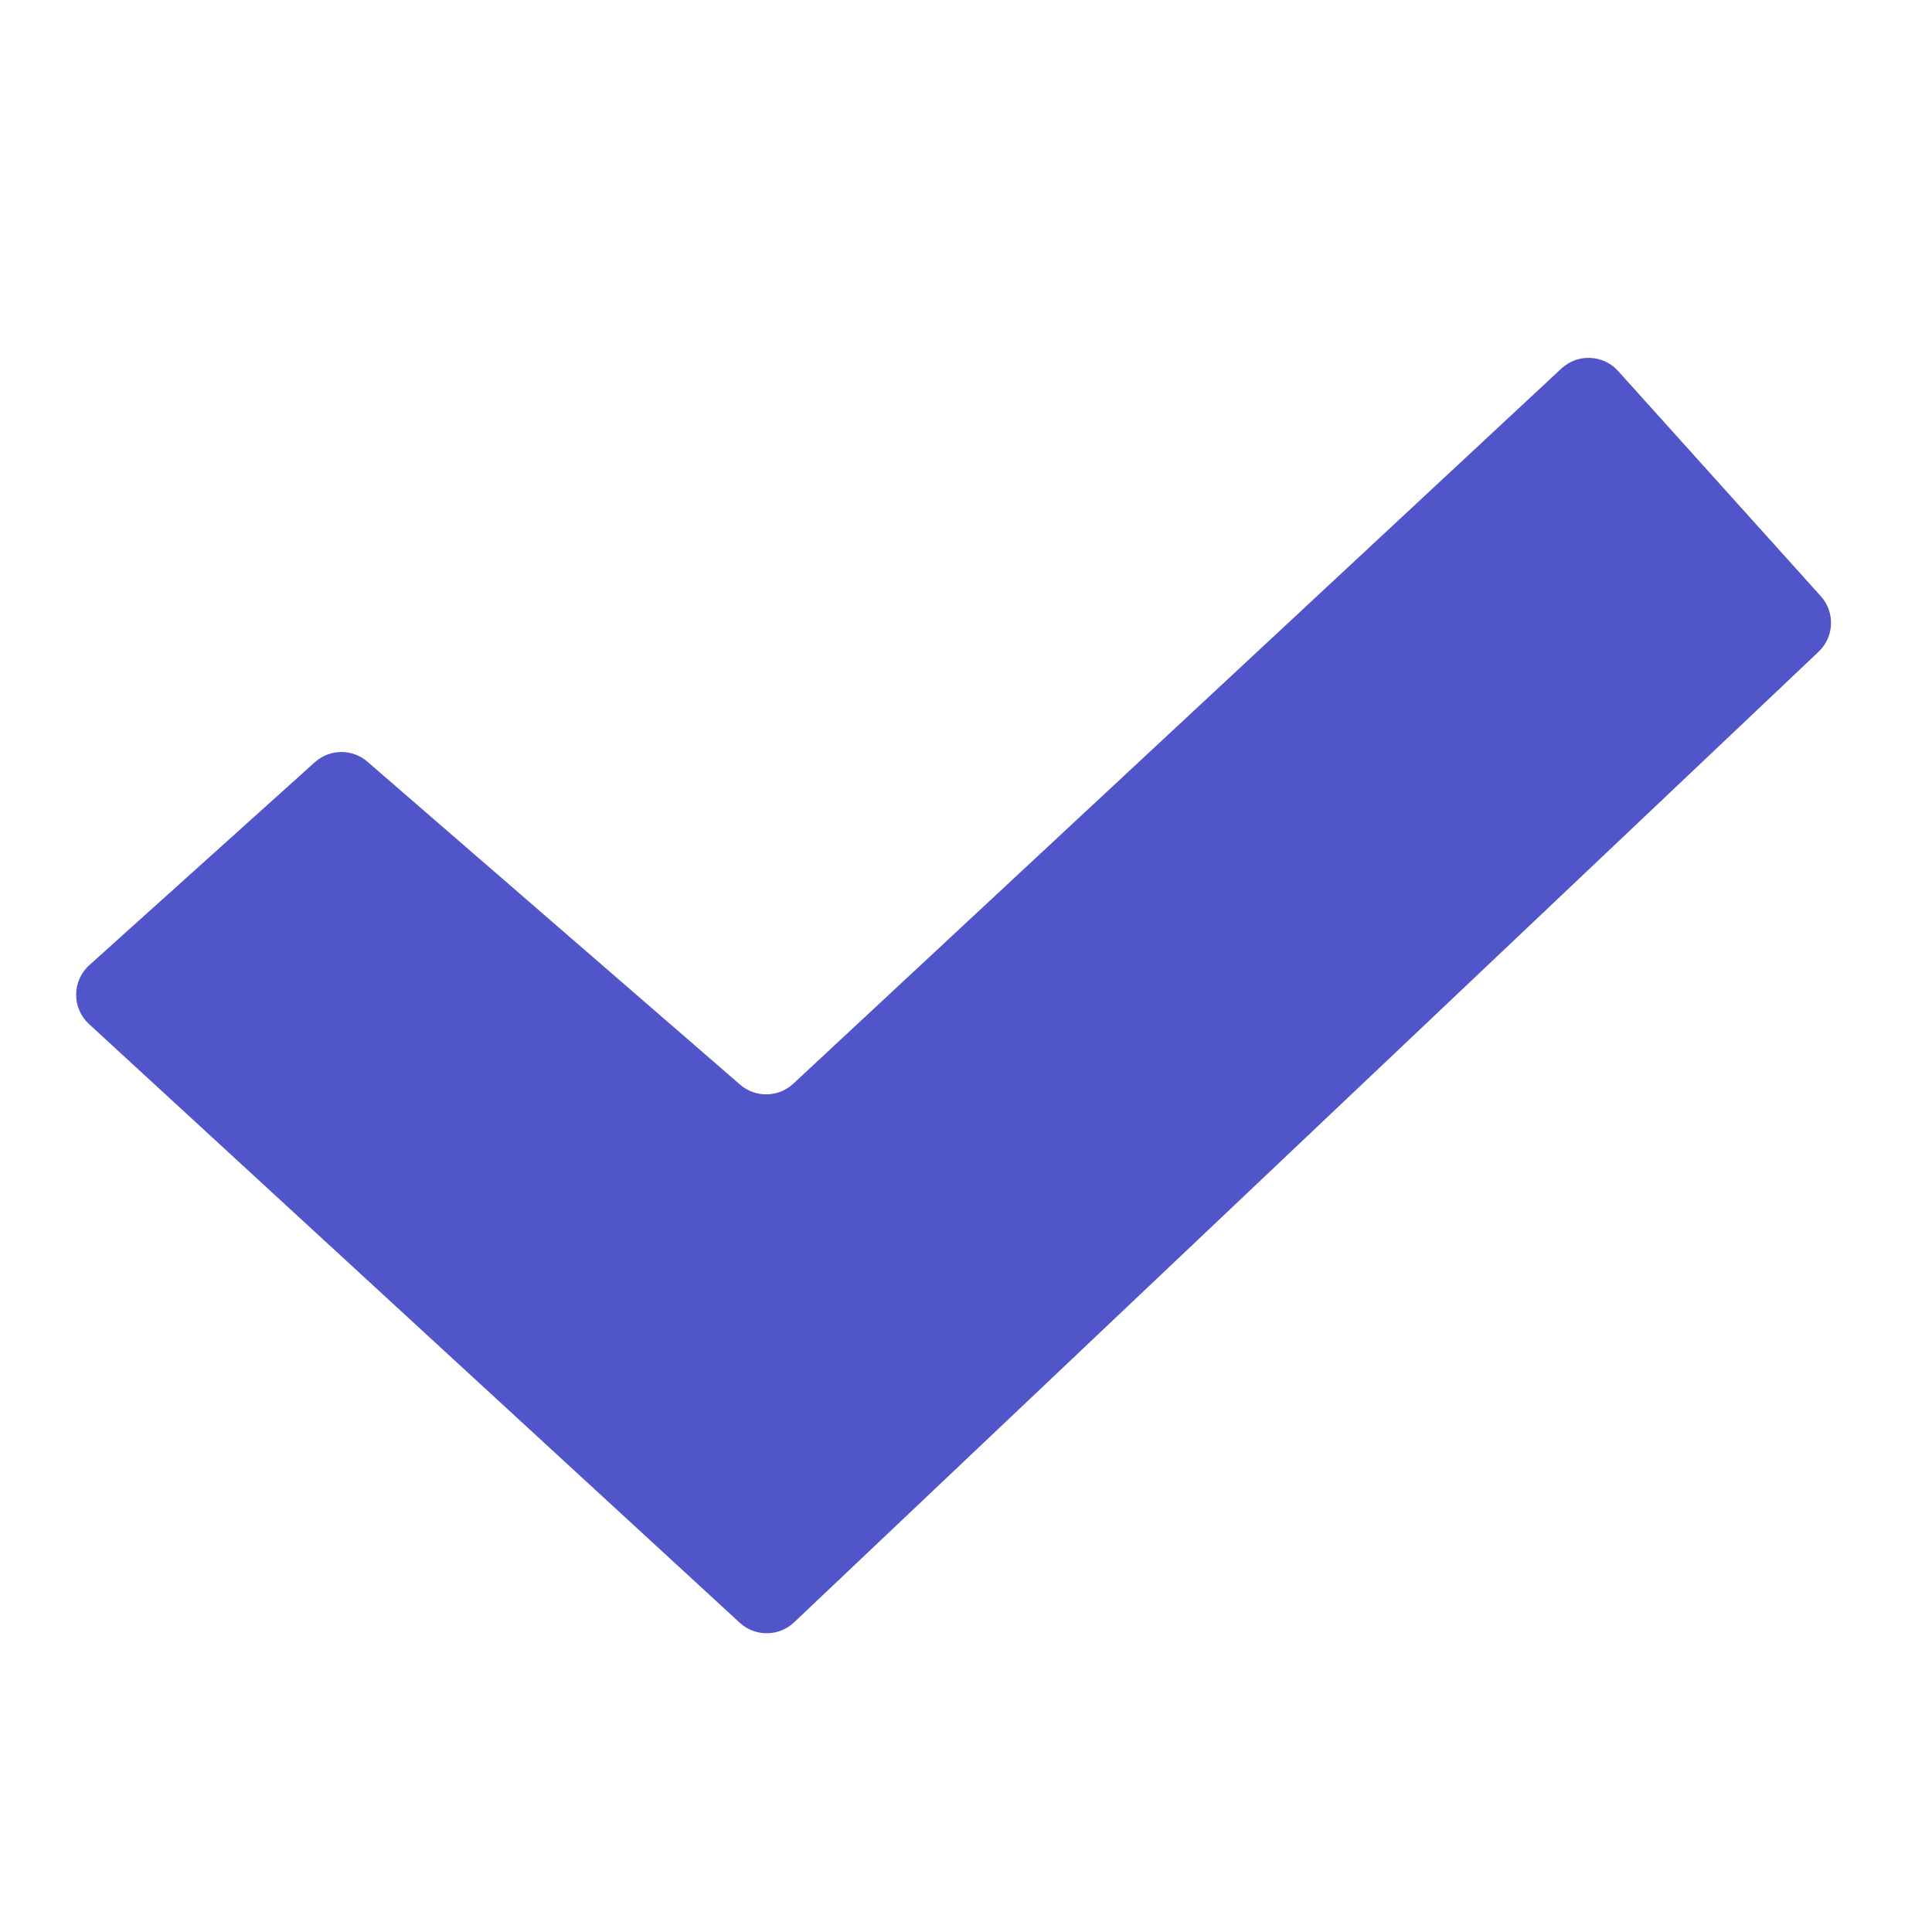
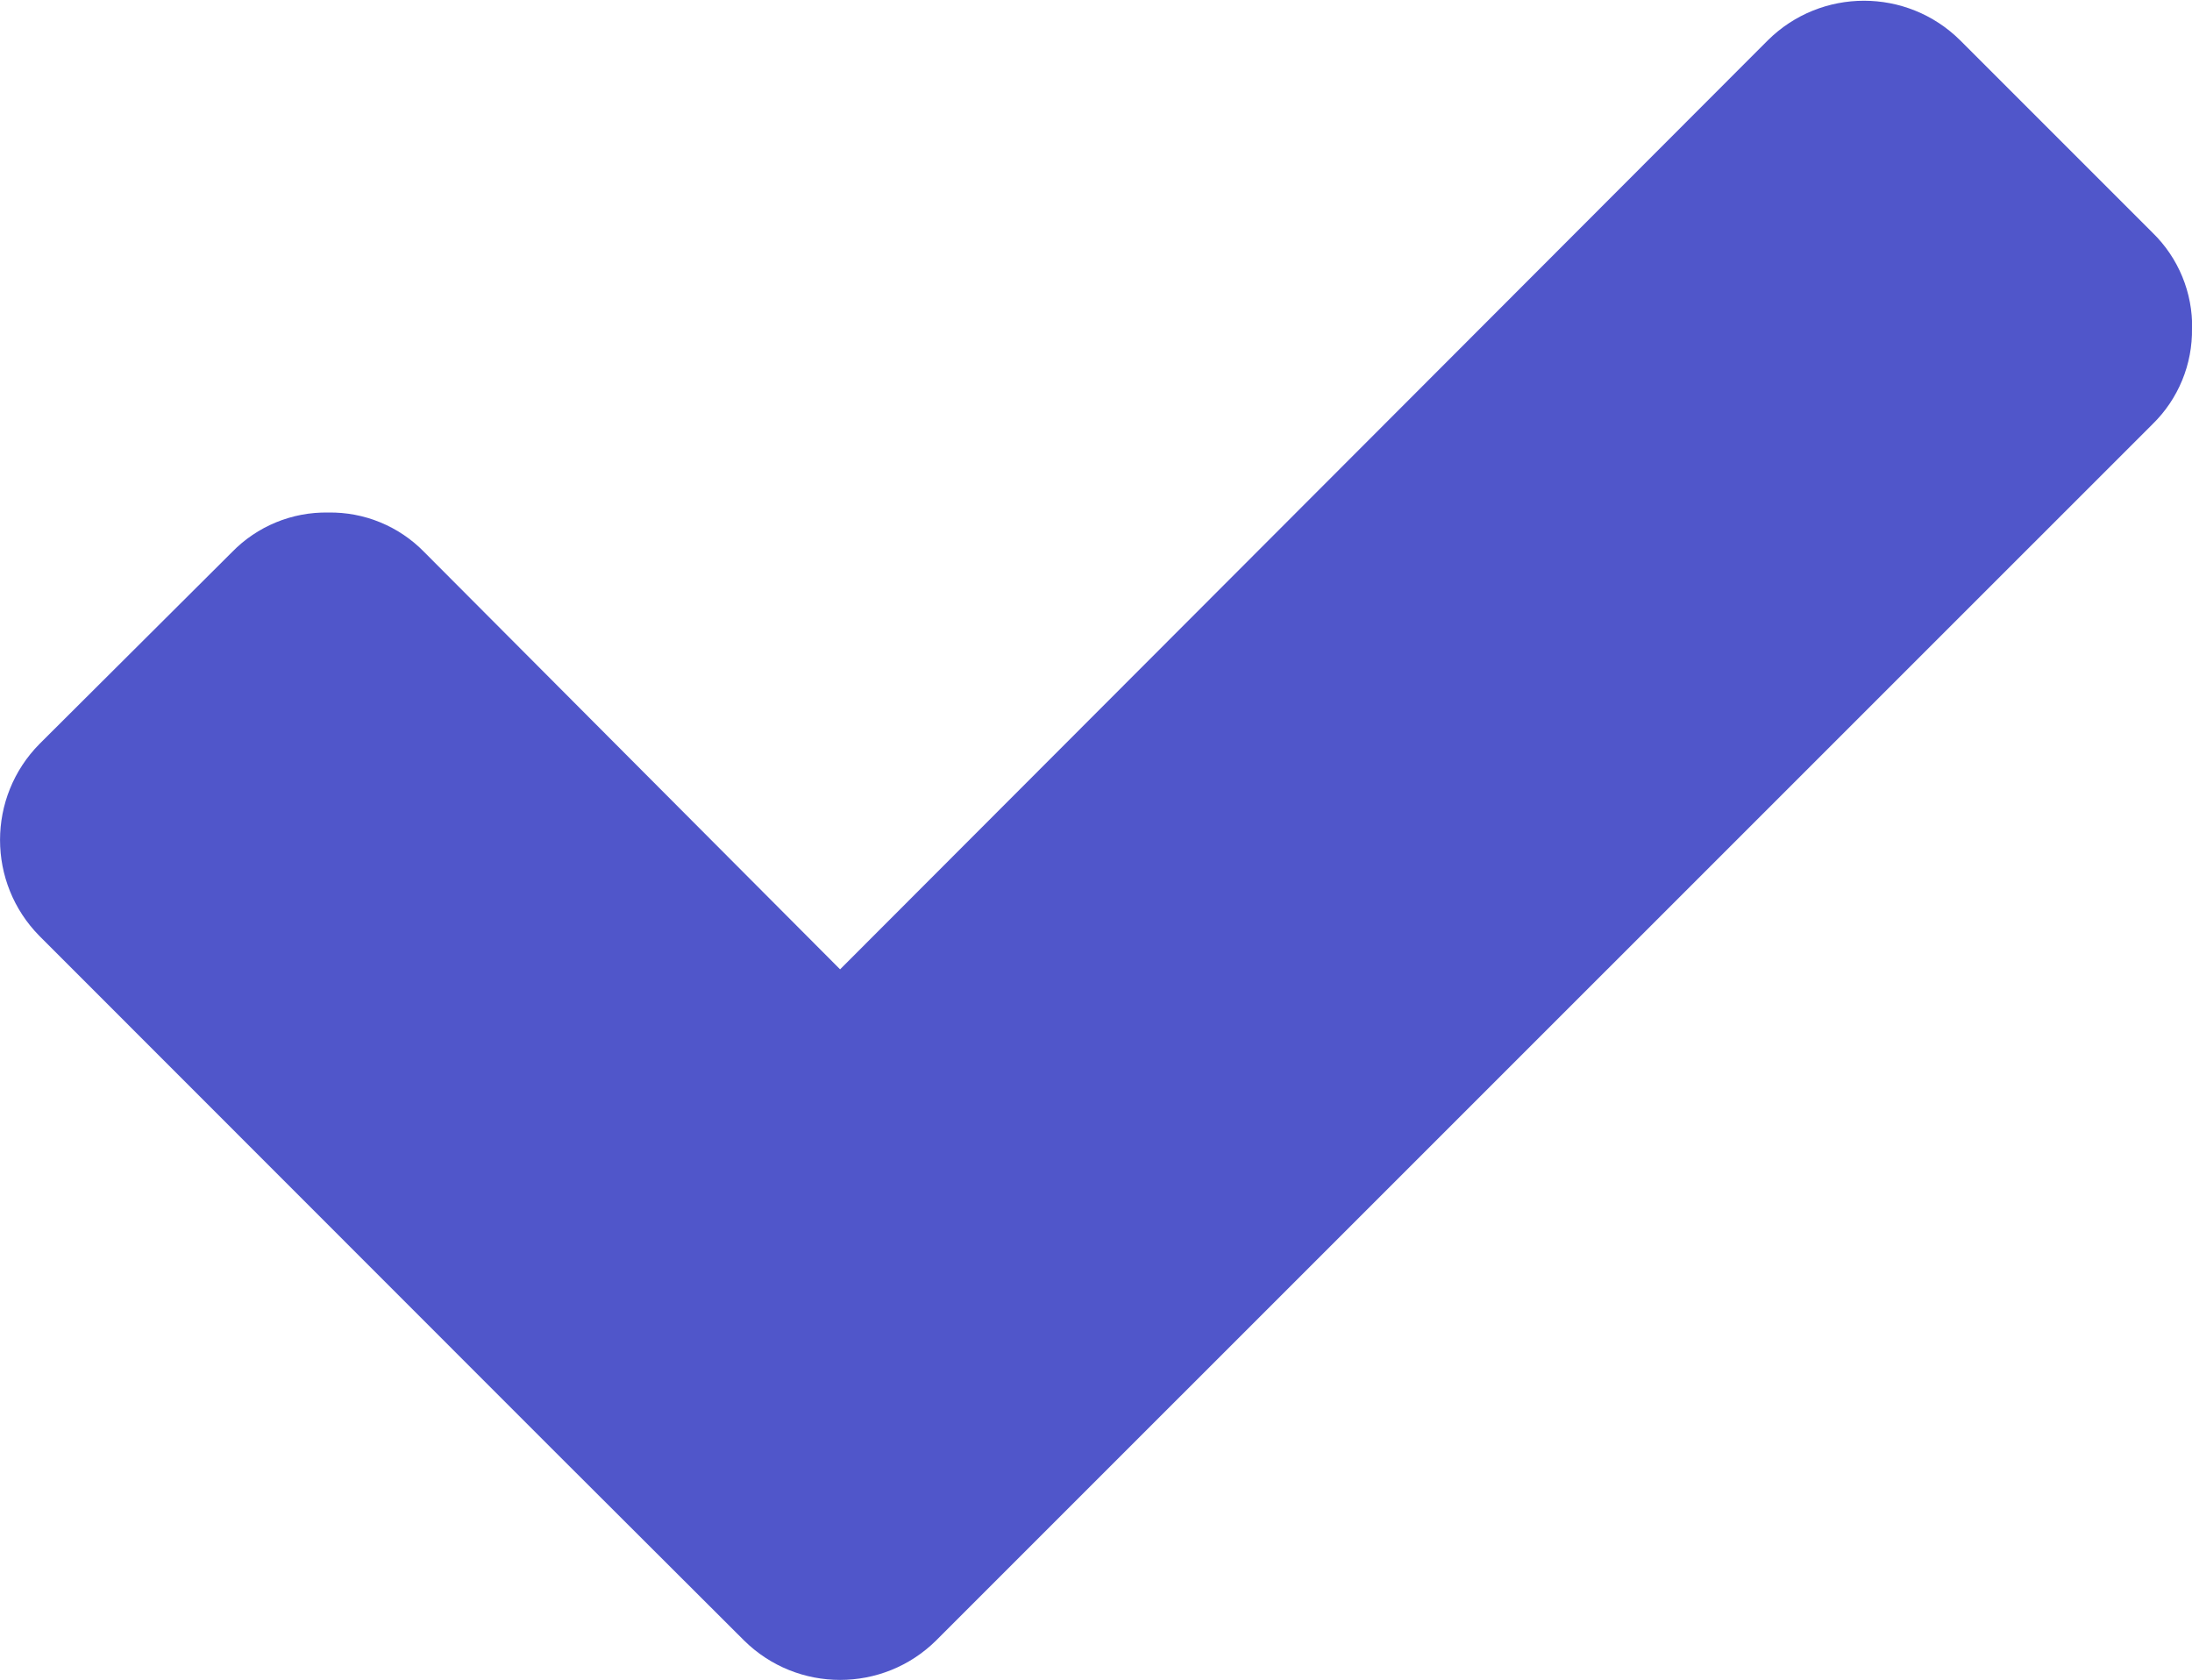
- <svg xmlns="http://www.w3.org/2000/svg" width="34" height="34" viewBox="0 0 34 34" fill="none">
-   <path d="M13.025 19.088L6.467 13.405C6.2 13.174 5.803 13.177 5.54 13.414L1.572 16.985C1.265 17.261 1.262 17.741 1.566 18.021L13.019 28.558C13.29 28.807 13.707 28.804 13.974 28.551L32.005 11.469C32.28 11.208 32.297 10.775 32.044 10.493L28.476 6.529C28.215 6.238 27.765 6.219 27.479 6.485L13.96 19.072C13.698 19.315 13.295 19.322 13.025 19.088Z" fill="#5056CA" />
+ <svg xmlns="http://www.w3.org/2000/svg" width="15.658" height="12" viewBox="0 0 15.658 12">
+   <path id="check" d="M16.22,4.1a.935.935,0,0,1-.283.687L8.623,12.1,7.25,13.473a.976.976,0,0,1-1.374,0L4.5,12.1.845,8.443a.976.976,0,0,1,0-1.374L2.219,5.7a.935.935,0,0,1,.687-.283.935.935,0,0,1,.687.283l2.97,2.98,6.627-6.636a.976.976,0,0,1,1.374,0l1.374,1.374a.935.935,0,0,1,.283.687Z" transform="translate(-0.562 -1.756)" fill="#5056ca" />
</svg>
